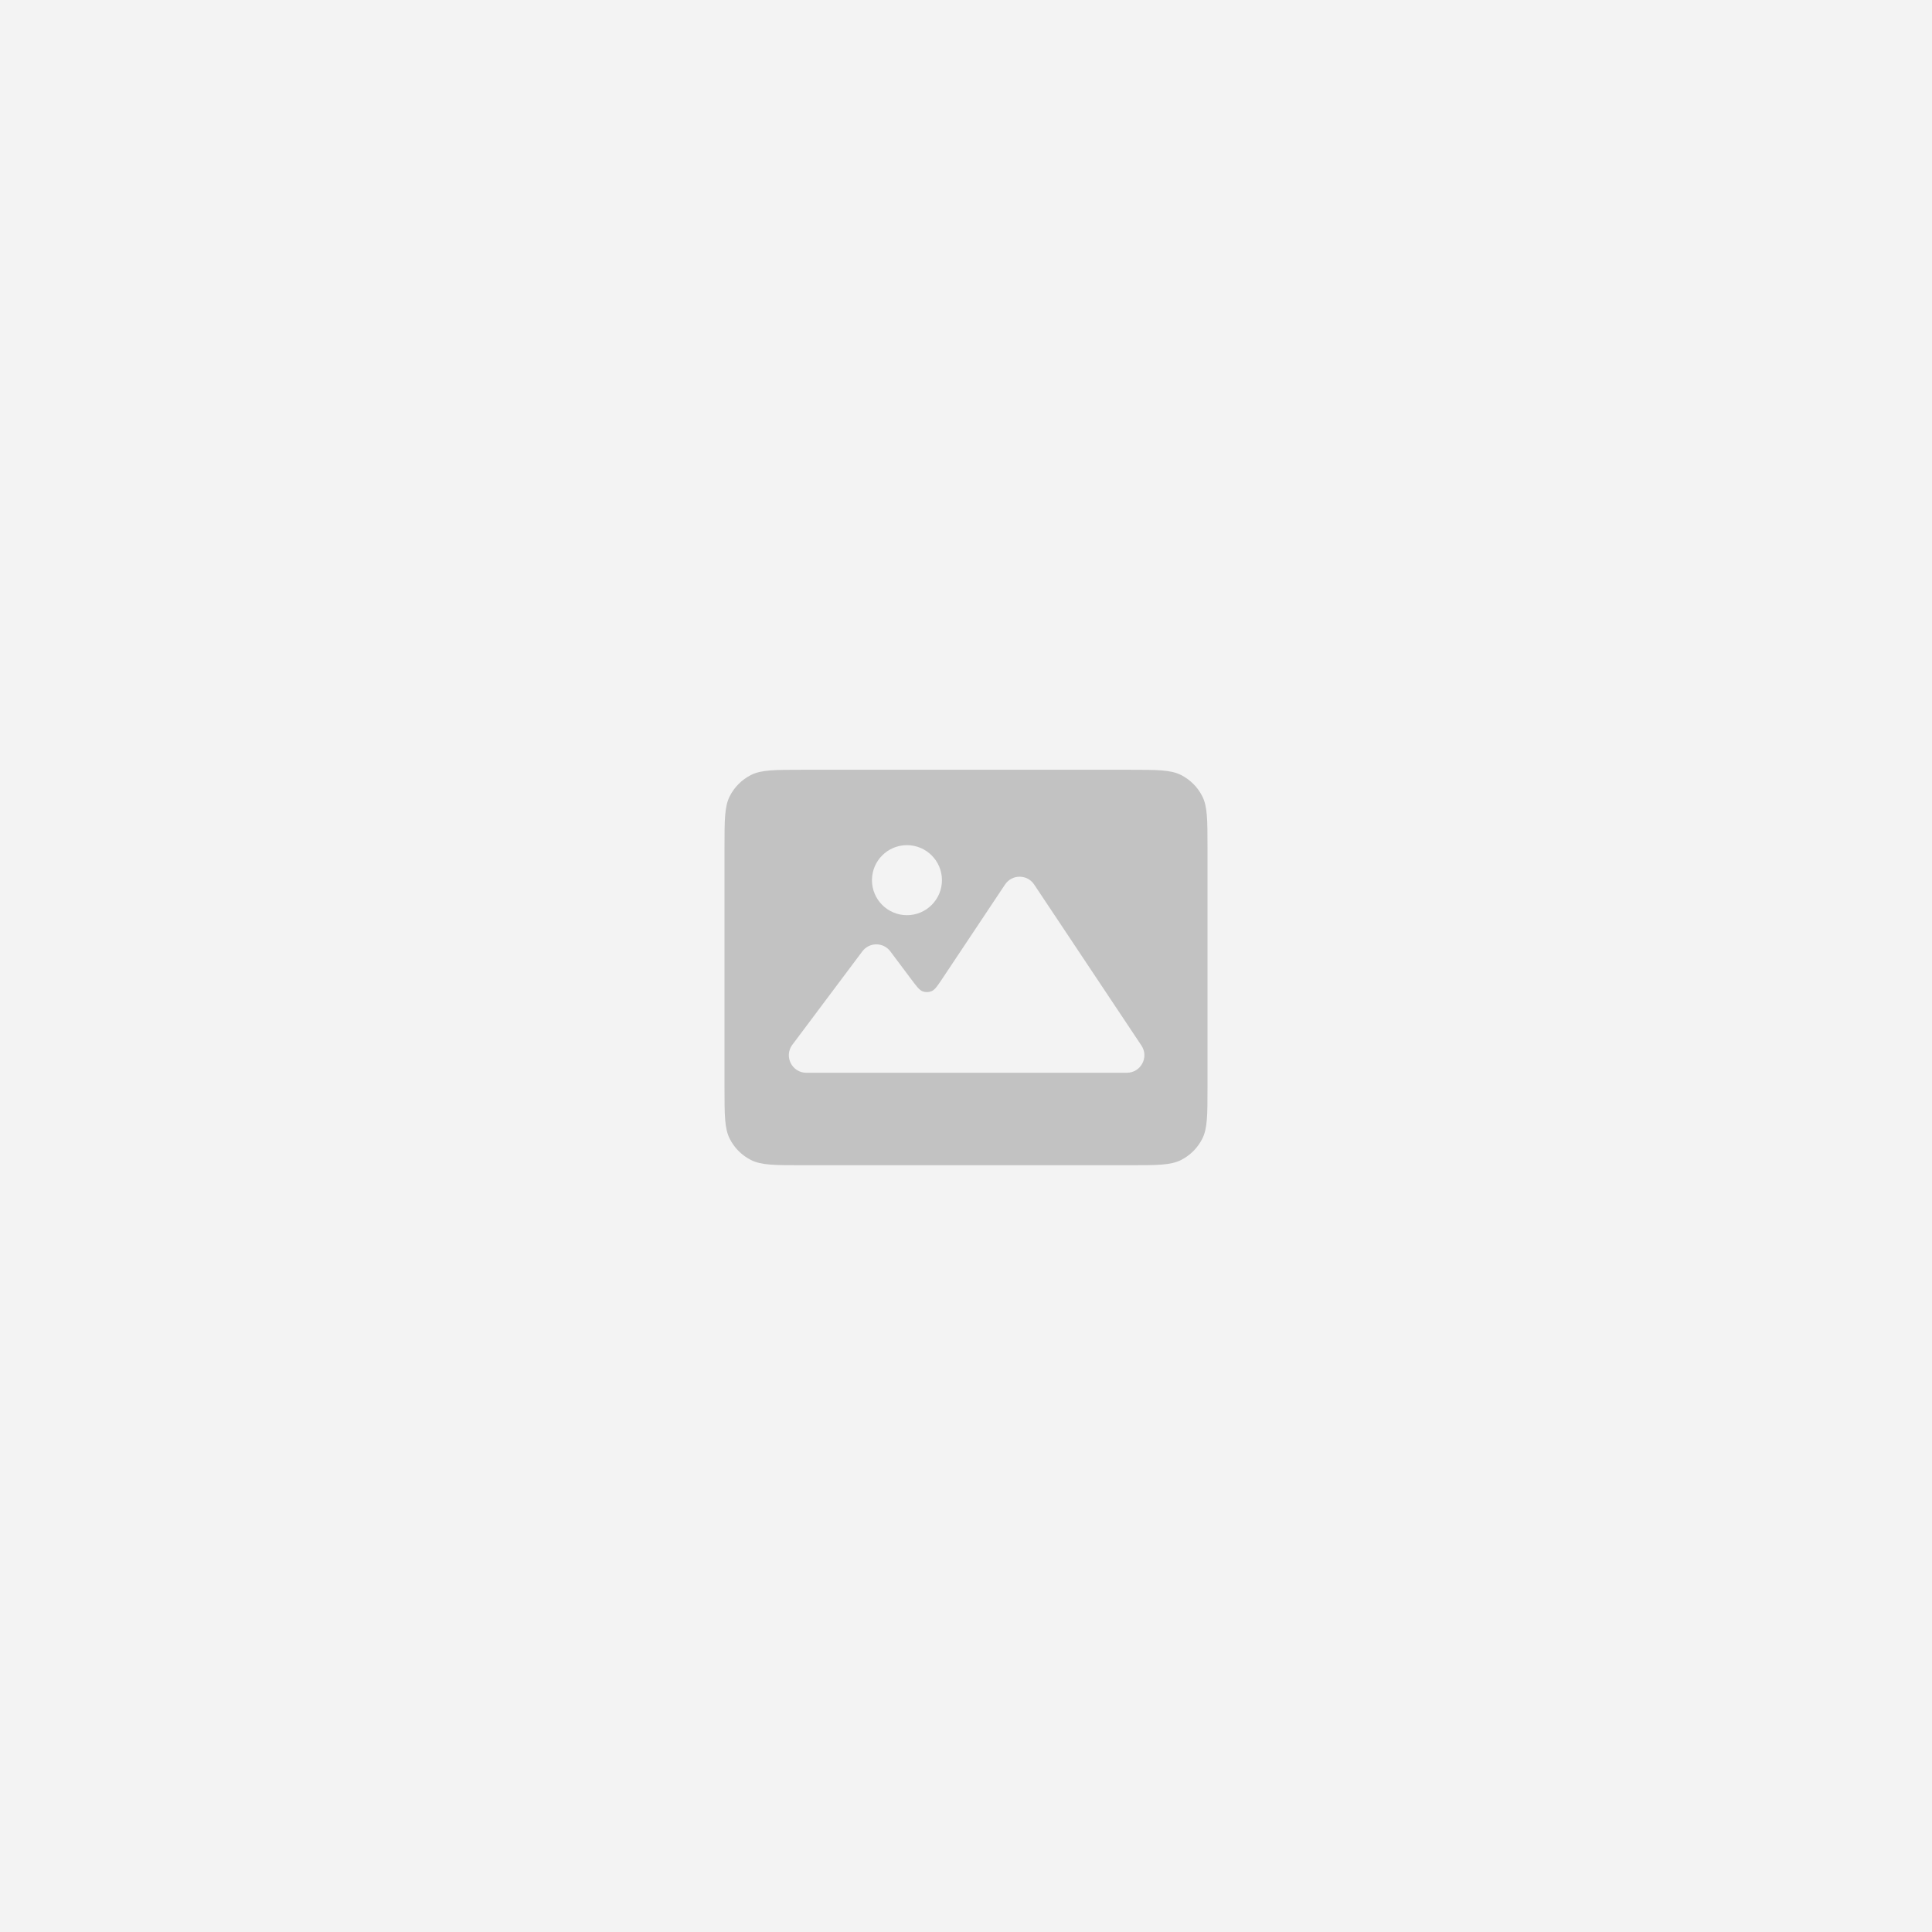
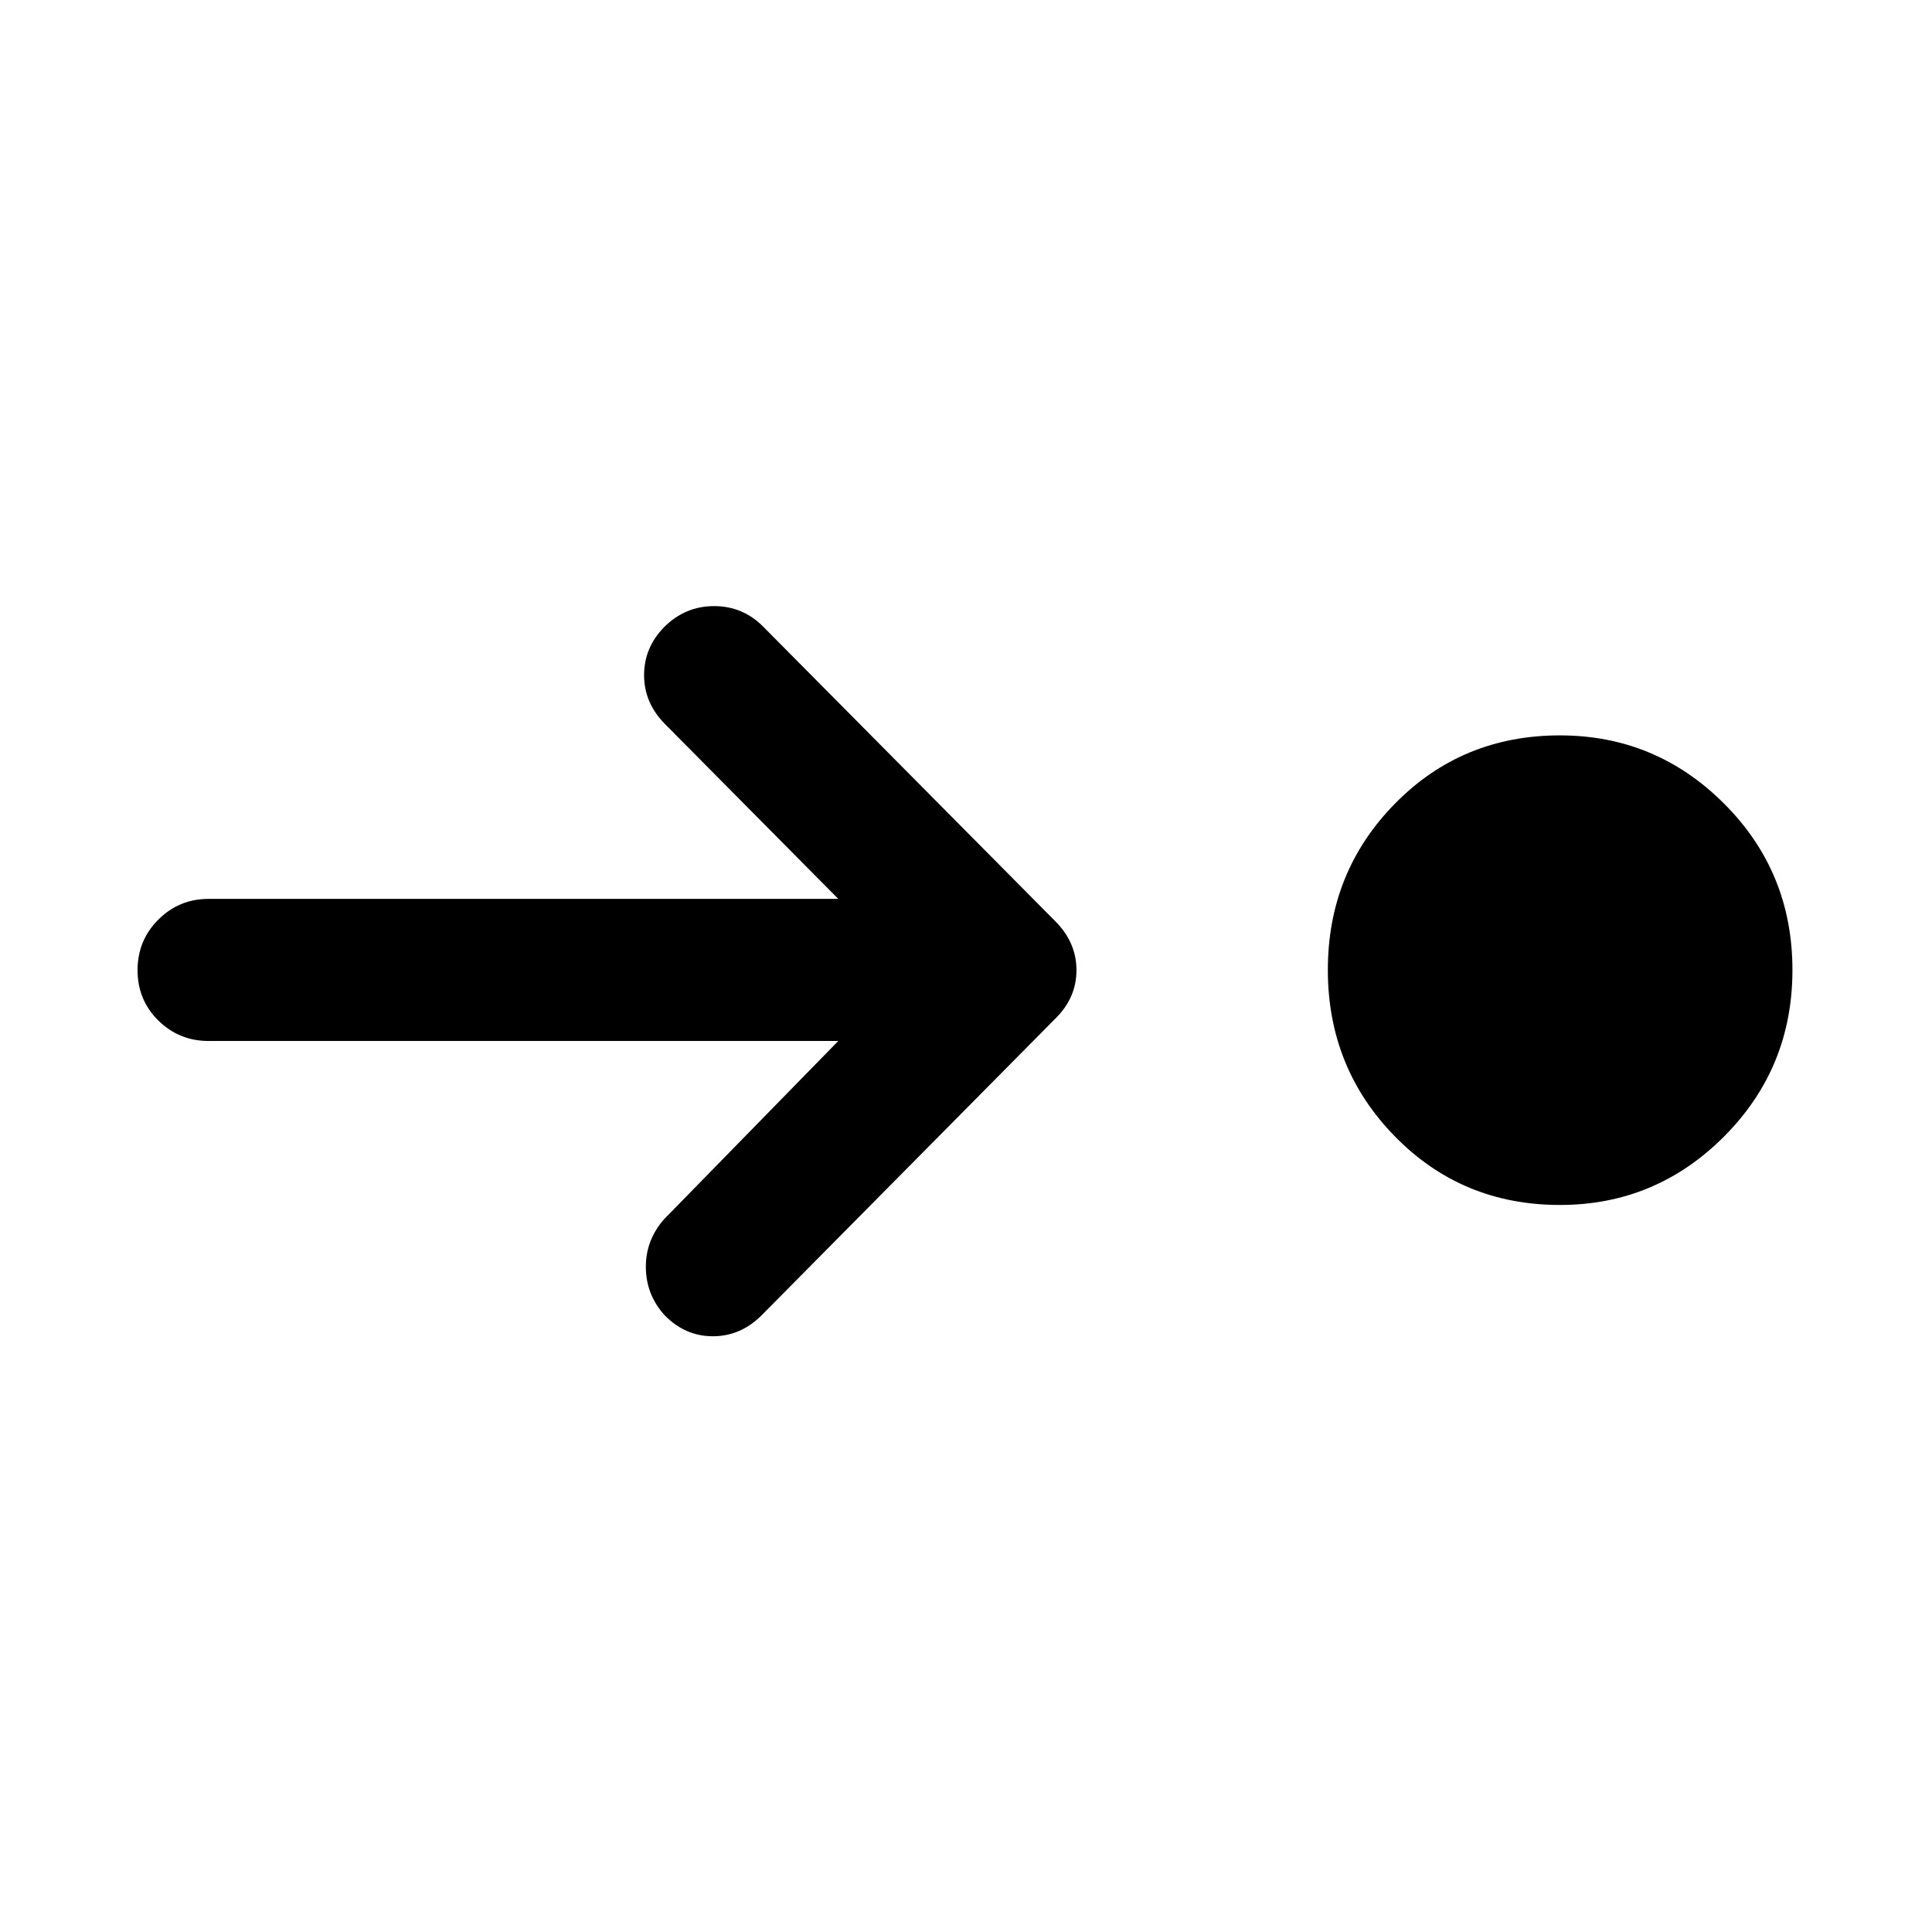
- <svg xmlns="http://www.w3.org/2000/svg" width="640" height="640" viewBox="0 0 640 640" fill="none">
-   <rect width="640" height="640" fill="black" fill-opacity="0.05" />
-   <path opacity="0.2" fill-rule="evenodd" clip-rule="evenodd" d="M240 280.618C240 271.651 240 267.167 241.744 263.742C243.278 260.73 245.726 258.28 248.736 256.745C252.159 255 256.639 255 265.6 255H374.4C383.361 255 387.841 255 391.264 256.745C394.274 258.28 396.722 260.73 398.256 263.742C400 267.167 400 271.651 400 280.618V360.382C400 369.349 400 373.833 398.256 377.258C396.722 380.27 394.274 382.72 391.264 384.255C387.841 386 383.361 386 374.4 386H265.6C256.639 386 252.159 386 248.736 384.255C245.726 382.72 243.278 380.27 241.744 377.258C240 373.833 240 369.349 240 360.382V280.618ZM312.031 291.569C312.031 297.975 306.842 303.168 300.44 303.168C294.039 303.168 288.85 297.975 288.85 291.569C288.85 285.163 294.039 279.97 300.44 279.97C306.842 279.97 312.031 285.163 312.031 291.569ZM267.115 355.363C262.339 355.363 259.613 349.907 262.478 346.084L285.66 315.153C287.978 312.06 292.614 312.06 294.932 315.153L301.813 324.334C303.641 326.773 304.555 327.993 305.661 328.402C306.628 328.76 307.696 328.73 308.642 328.319C309.723 327.849 310.568 326.581 312.258 324.043L332.934 293.008C335.228 289.565 340.284 289.565 342.578 293.008L378.112 346.347C380.68 350.201 377.919 355.363 373.29 355.363C337.898 355.363 302.506 355.363 267.115 355.363Z" fill="black" />
+ <svg xmlns="http://www.w3.org/2000/svg" width="100%" height="100%" viewBox="0 -960 960 960">
+   <path fill="currentColor" d="M775.11-361.26q-48.68 0-81.99-34.06-33.32-34.05-33.32-82.72 0-48.68 33.32-82.61 33.31-33.94 81.99-33.94 47.67 0 81.61 33.94 33.93 33.93 33.93 82.61 0 48.67-33.93 82.72-33.94 34.06-81.61 34.06Zm-358.57-81.48H103.65q-14.67 0-24.99-10.19-10.31-10.2-10.31-24.99 0-14.8 10.31-25.11 10.32-10.32 24.99-10.32h312.89l-86.3-87.06q-10.2-10.44-10.2-24.11 0-13.68 9.96-23.87 10.43-10.44 24.85-10.44 14.41 0 24.61 10.44L524.7-501.91q10.19 10.43 10.19 23.99 0 13.55-10.19 23.75L378.46-306.46q-10.44 10.44-24.23 10.44-13.8 0-23.99-10.44-9.2-10.19-9.32-23.75-.12-13.55 9.08-23.99l86.54-88.54Z" />
</svg>
